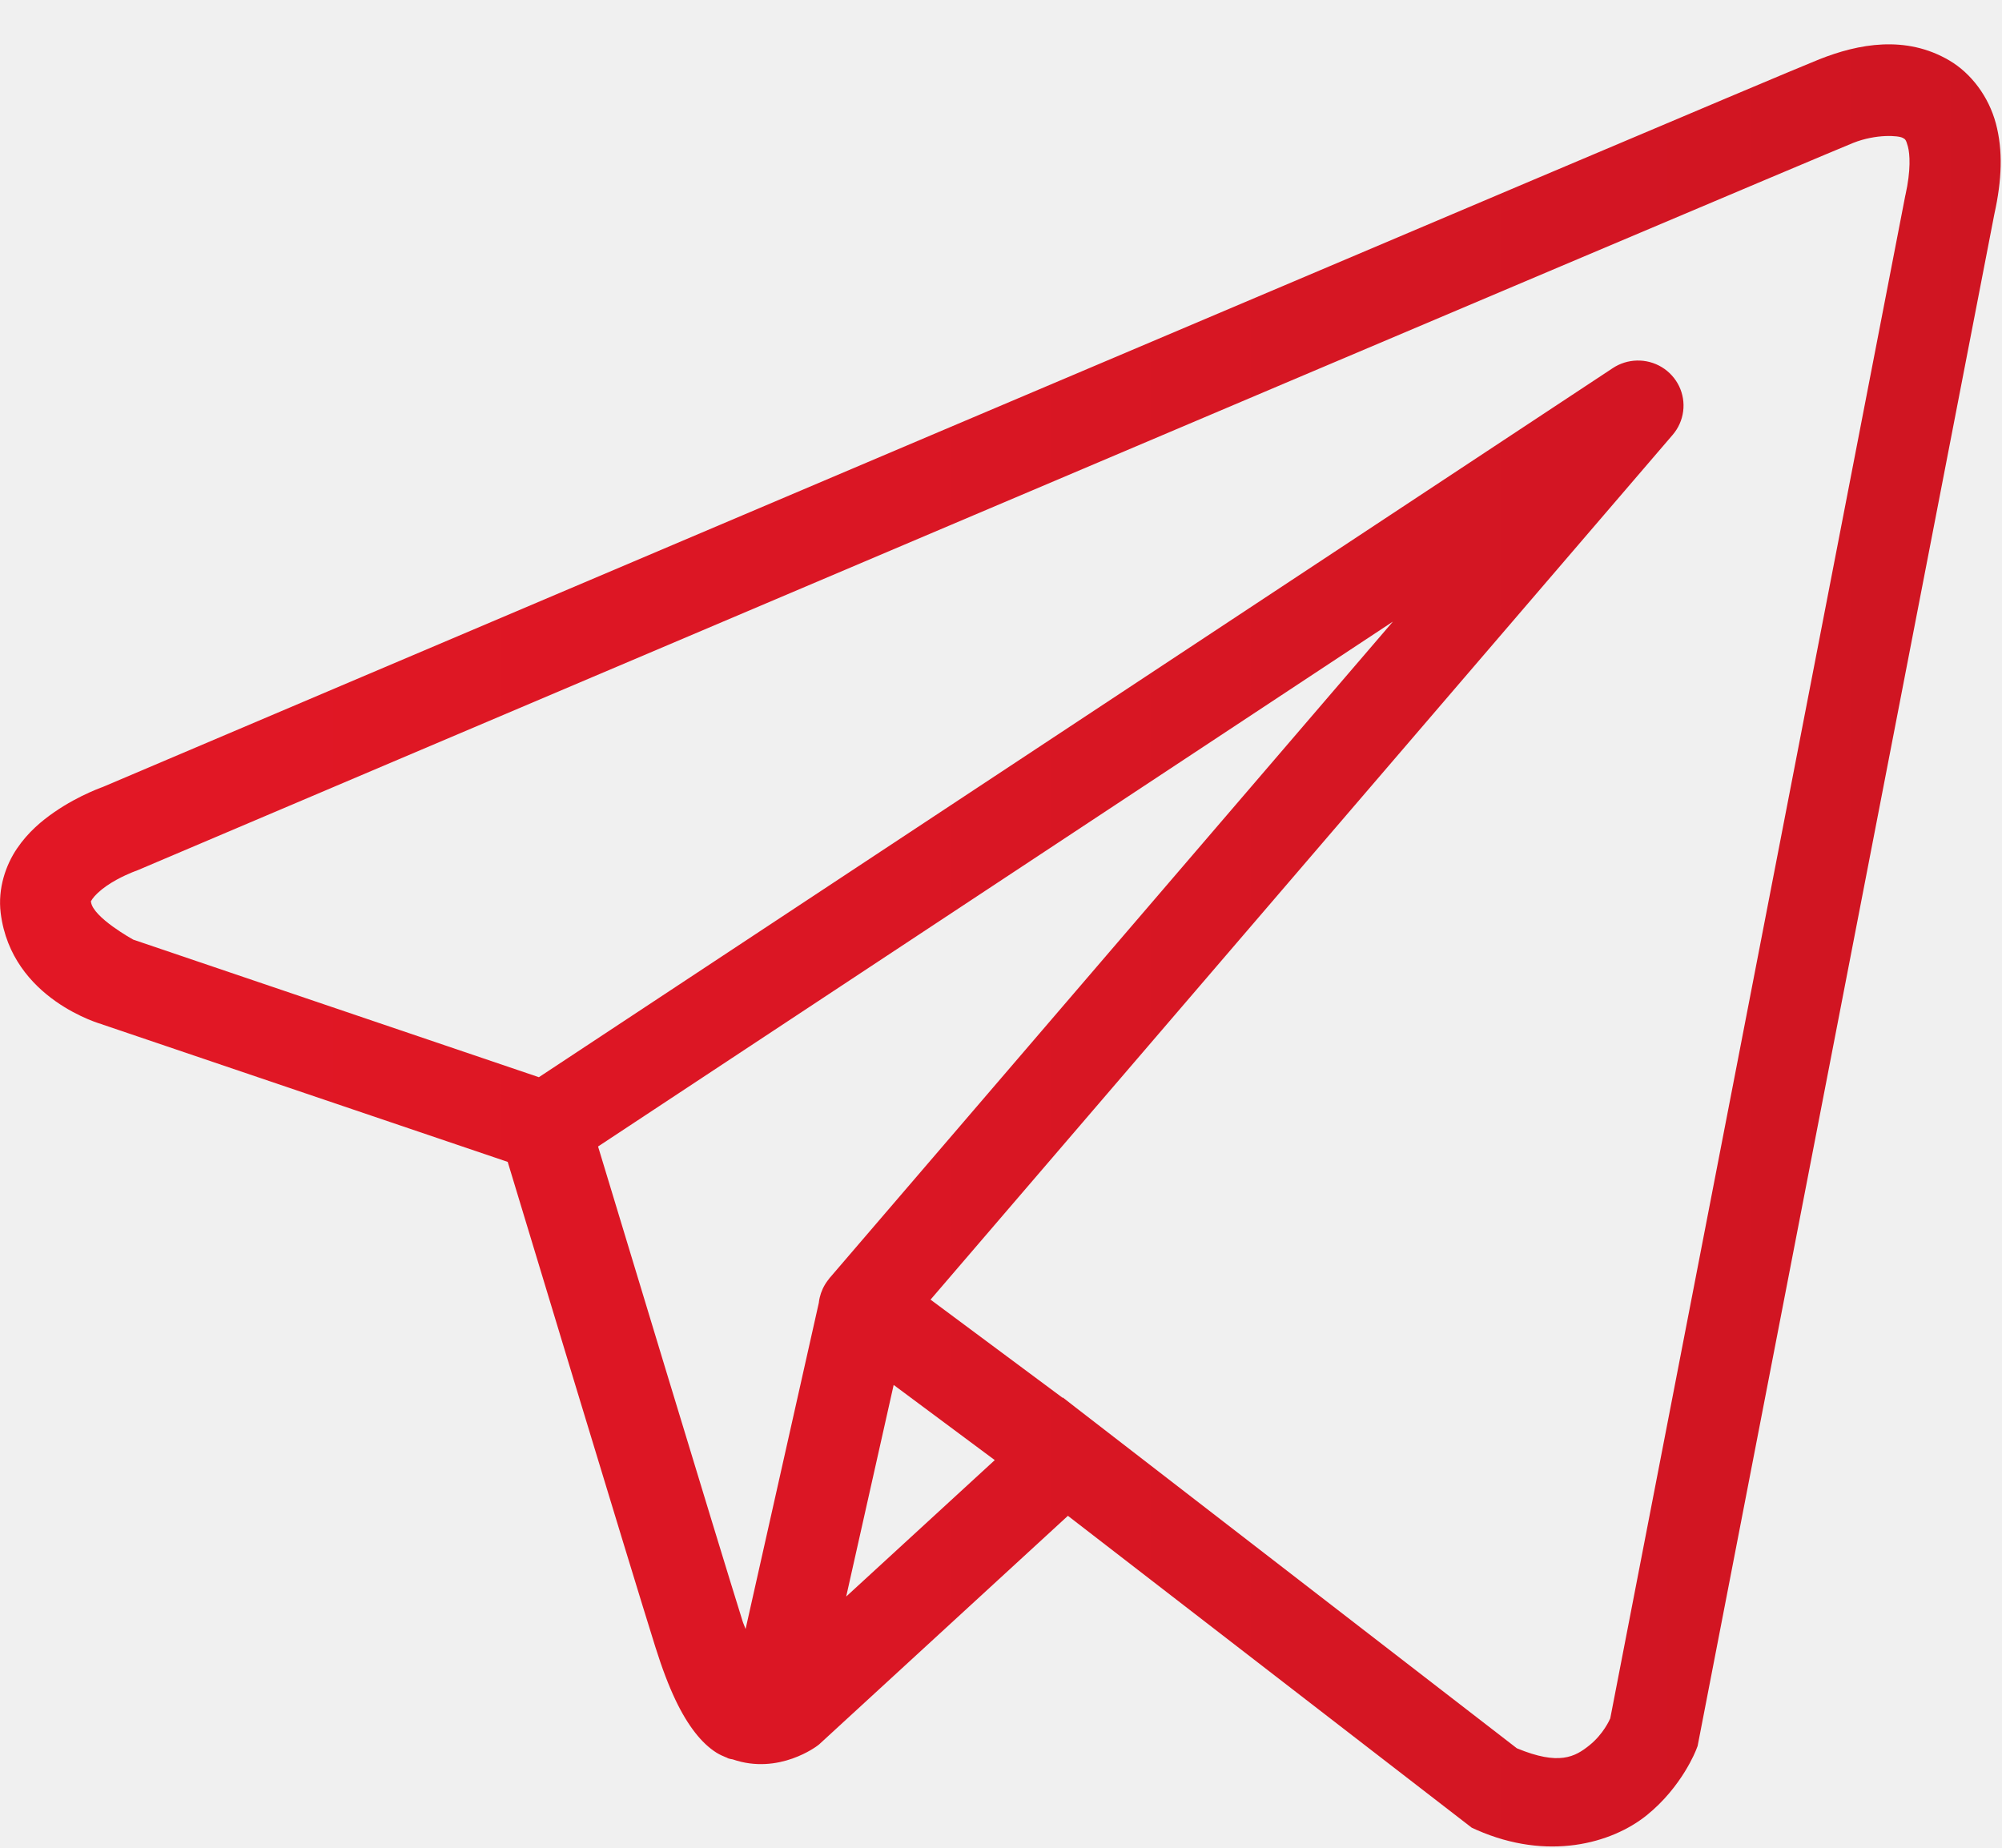
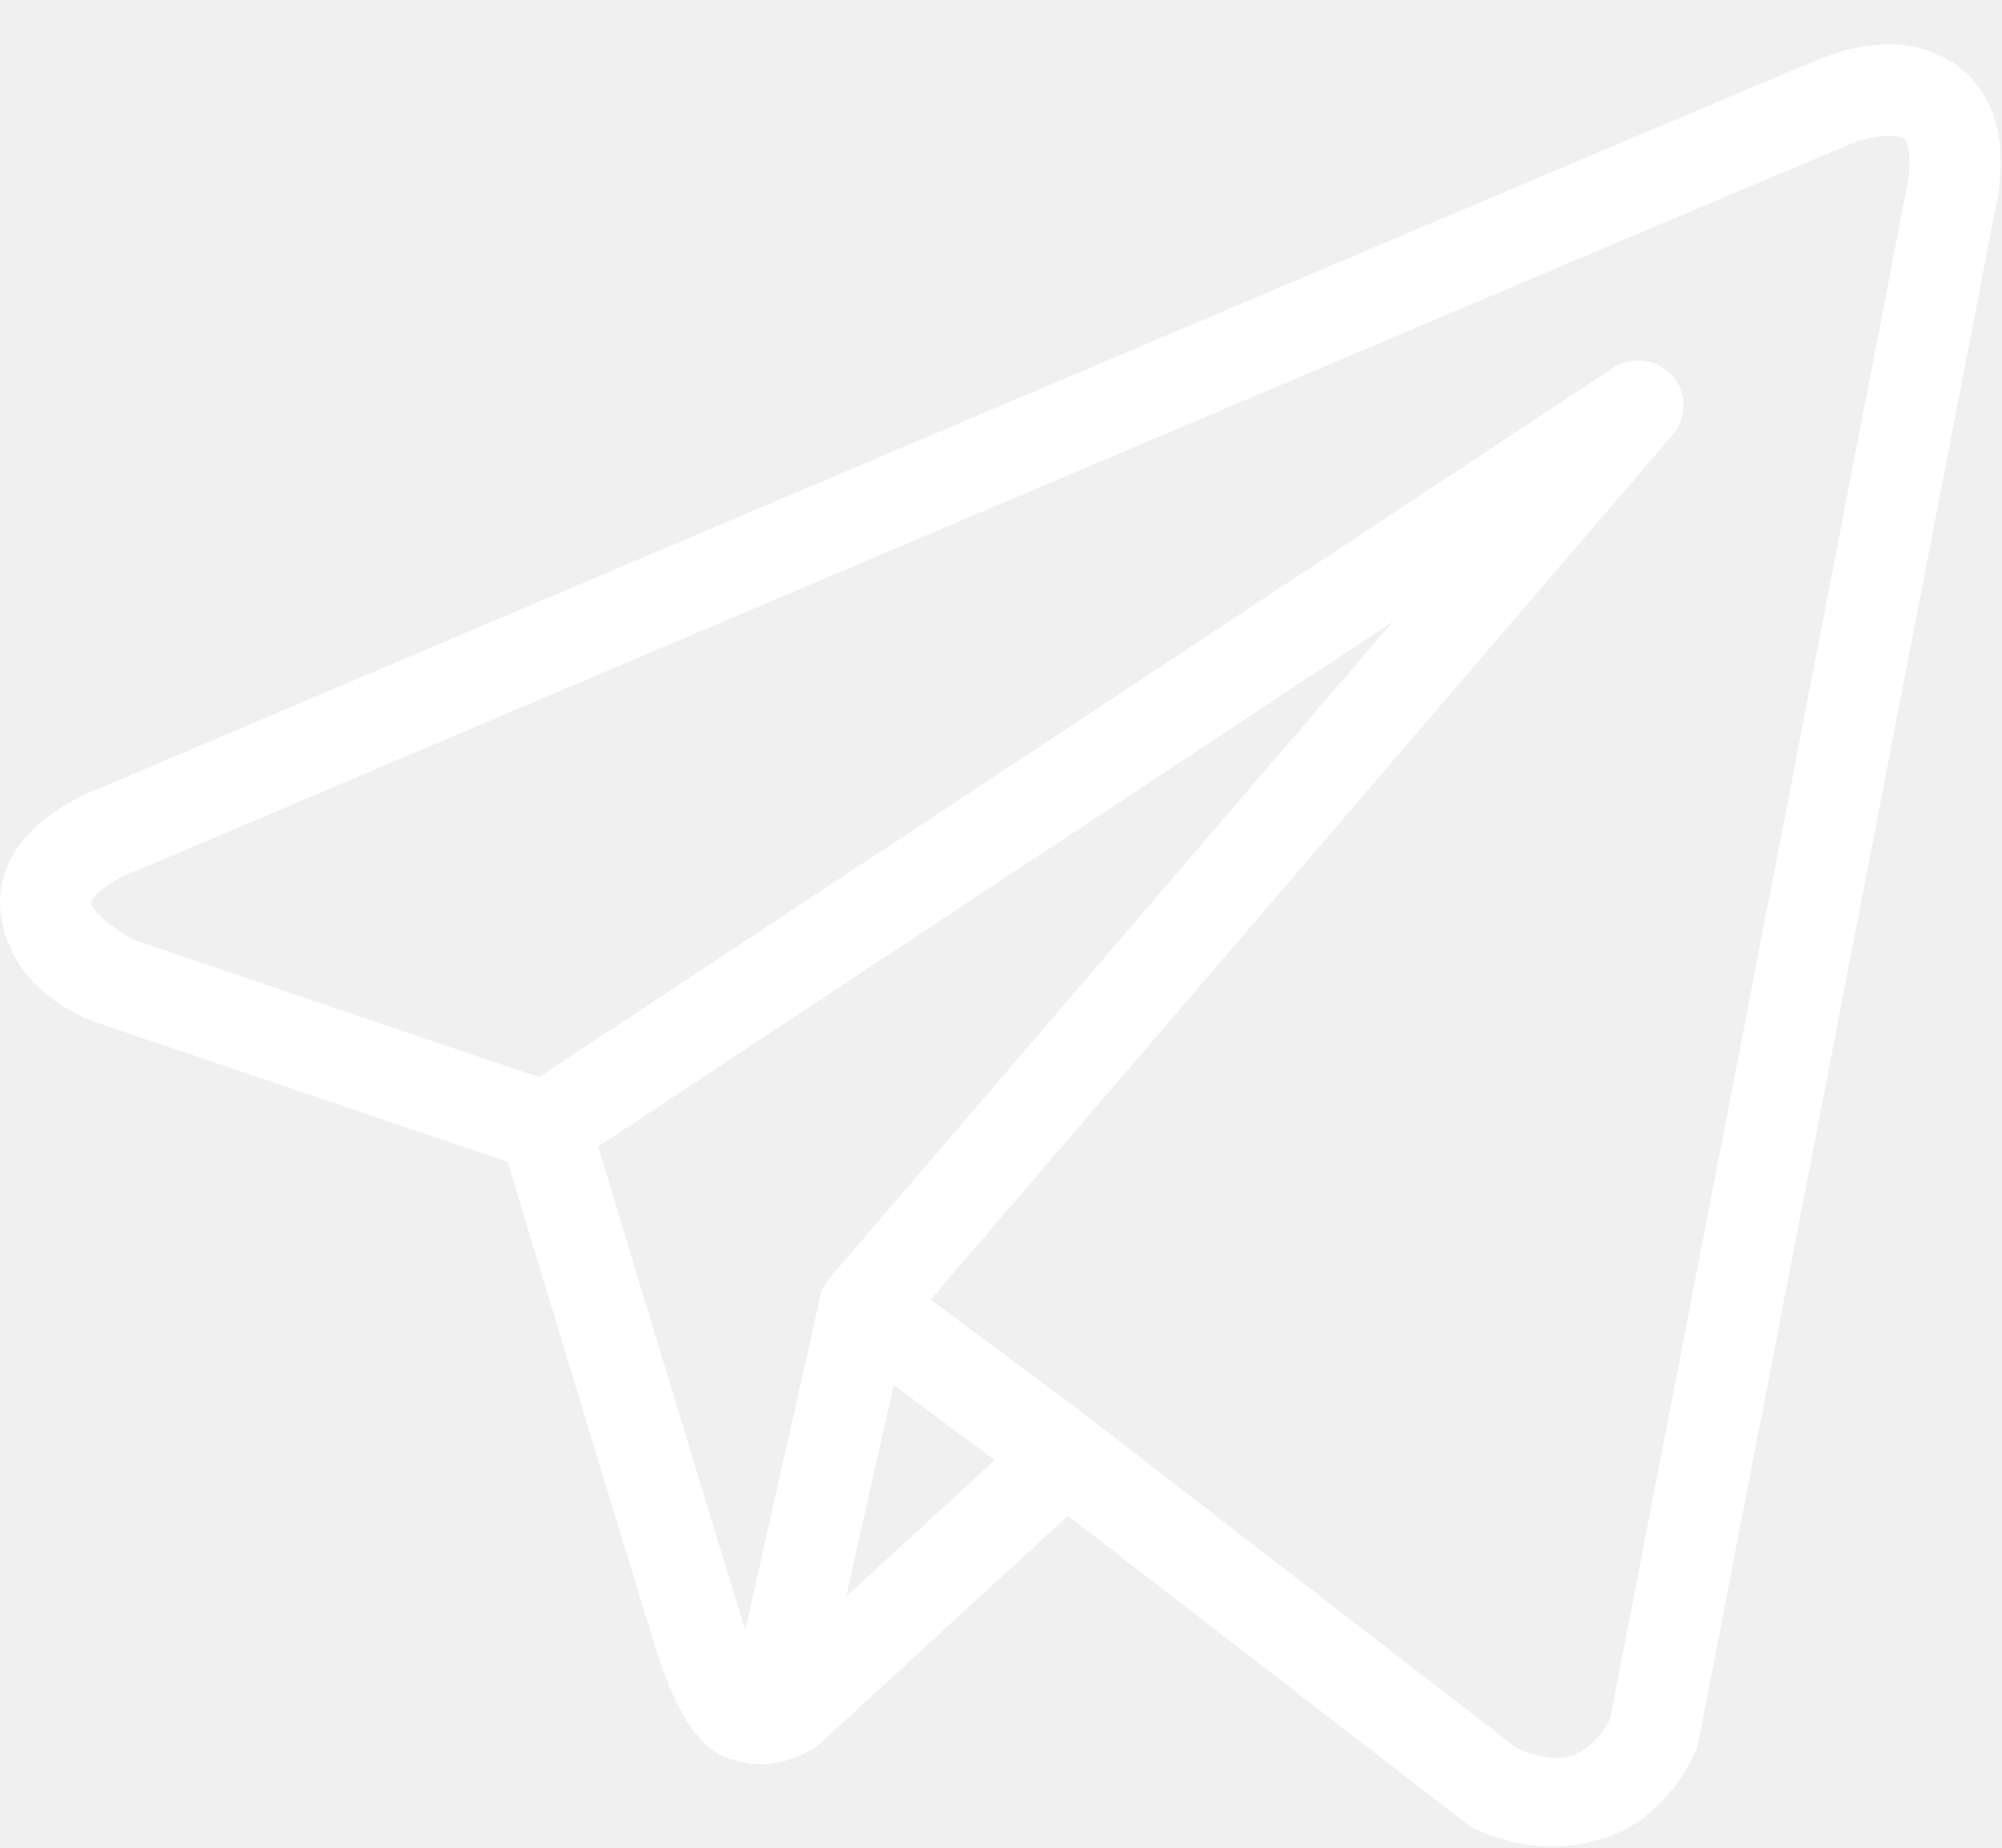
<svg xmlns="http://www.w3.org/2000/svg" width="52" height="48" viewBox="0 0 52 48" fill="none">
-   <path d="M48.9 1.155C48.324 1.18 47.764 1.339 47.259 1.539C46.759 1.738 43.88 2.955 39.628 4.756C35.376 6.557 29.849 8.902 24.37 11.227C13.413 15.878 2.645 20.454 2.645 20.454L2.724 20.424C2.724 20.424 2.074 20.639 1.415 21.094C1.086 21.321 0.731 21.615 0.441 22.043C0.151 22.471 -0.061 23.077 0.018 23.719C0.299 25.972 2.657 26.611 2.657 26.611L2.666 26.616L13.187 30.183C13.455 31.07 16.378 40.733 17.021 42.78C17.376 43.911 17.708 44.564 18.055 45.009C18.229 45.232 18.41 45.404 18.611 45.531C18.691 45.581 18.775 45.618 18.858 45.652C18.86 45.653 18.861 45.651 18.863 45.652C18.873 45.656 18.883 45.657 18.893 45.661L18.865 45.654C18.885 45.662 18.904 45.675 18.923 45.681C18.96 45.694 18.983 45.694 19.031 45.704C20.236 46.121 21.233 45.348 21.233 45.348L21.275 45.316L27.738 39.377L38.227 47.479L38.358 47.538C40.194 48.346 41.855 47.895 42.774 47.154C43.693 46.413 44.055 45.457 44.055 45.457L44.094 45.357L51.801 5.563C51.999 4.673 52.027 3.904 51.841 3.208C51.655 2.513 51.203 1.908 50.636 1.573C50.069 1.238 49.476 1.13 48.9 1.155ZM48.962 3.535C49.196 3.524 49.369 3.551 49.424 3.583C49.479 3.615 49.503 3.611 49.556 3.807C49.608 4.003 49.636 4.416 49.493 5.063L49.489 5.076L41.825 44.639C41.807 44.679 41.648 45.045 41.283 45.339C40.911 45.638 40.497 45.872 39.399 45.416L27.93 36.556L27.607 36.304L27.6 36.311L24.17 33.761L43.446 11.296C43.594 11.124 43.688 10.913 43.718 10.688C43.748 10.464 43.711 10.236 43.613 10.032C43.514 9.828 43.358 9.656 43.164 9.538C42.969 9.42 42.744 9.36 42.516 9.366C42.292 9.372 42.075 9.44 41.89 9.563L13.997 27.983L3.46 24.409C3.46 24.409 2.414 23.833 2.364 23.431C2.361 23.409 2.349 23.429 2.403 23.348C2.457 23.268 2.594 23.133 2.765 23.015C3.108 22.778 3.499 22.635 3.499 22.635L3.539 22.621L3.578 22.605C3.578 22.605 14.346 18.029 25.303 13.379C30.781 11.054 36.307 8.71 40.558 6.91C44.808 5.11 47.878 3.815 48.138 3.711C48.434 3.594 48.729 3.546 48.962 3.535ZM36.179 16.148L21.561 33.185L21.554 33.192C21.532 33.219 21.51 33.248 21.49 33.277C21.466 33.308 21.445 33.341 21.425 33.375C21.343 33.513 21.29 33.666 21.27 33.825C21.27 33.829 21.27 33.832 21.27 33.835L19.366 42.318C19.334 42.226 19.312 42.193 19.278 42.085V42.082C18.674 40.157 15.916 31.043 15.534 29.783L36.179 16.148ZM23.212 35.977L25.838 37.93L21.979 41.474L23.212 35.977Z" fill="url(#paint0_linear_214_723)" />
+   <path d="M48.9 1.155C48.324 1.18 47.764 1.339 47.259 1.539C46.759 1.738 43.88 2.955 39.628 4.756C35.376 6.557 29.849 8.902 24.37 11.227C13.413 15.878 2.645 20.454 2.645 20.454L2.724 20.424C2.724 20.424 2.074 20.639 1.415 21.094C1.086 21.321 0.731 21.615 0.441 22.043C0.151 22.471 -0.061 23.077 0.018 23.719C0.299 25.972 2.657 26.611 2.657 26.611L2.666 26.616L13.187 30.183C13.455 31.07 16.378 40.733 17.021 42.78C17.376 43.911 17.708 44.564 18.055 45.009C18.229 45.232 18.41 45.404 18.611 45.531C18.691 45.581 18.775 45.618 18.858 45.652C18.86 45.653 18.861 45.651 18.863 45.652C18.873 45.656 18.883 45.657 18.893 45.661L18.865 45.654C18.885 45.662 18.904 45.675 18.923 45.681C18.96 45.694 18.983 45.694 19.031 45.704C20.236 46.121 21.233 45.348 21.233 45.348L21.275 45.316L27.738 39.377L38.227 47.479L38.358 47.538C40.194 48.346 41.855 47.895 42.774 47.154C43.693 46.413 44.055 45.457 44.055 45.457L44.094 45.357L51.801 5.563C51.999 4.673 52.027 3.904 51.841 3.208C51.655 2.513 51.203 1.908 50.636 1.573C50.069 1.238 49.476 1.13 48.9 1.155ZM48.962 3.535C49.196 3.524 49.369 3.551 49.424 3.583C49.479 3.615 49.503 3.611 49.556 3.807C49.608 4.003 49.636 4.416 49.493 5.063L49.489 5.076L41.825 44.639C41.807 44.679 41.648 45.045 41.283 45.339C40.911 45.638 40.497 45.872 39.399 45.416L27.93 36.556L27.607 36.304L27.6 36.311L24.17 33.761L43.446 11.296C43.594 11.124 43.688 10.913 43.718 10.688C43.748 10.464 43.711 10.236 43.613 10.032C43.514 9.828 43.358 9.656 43.164 9.538C42.969 9.42 42.744 9.36 42.516 9.366C42.292 9.372 42.075 9.44 41.89 9.563L13.997 27.983L3.46 24.409C3.46 24.409 2.414 23.833 2.364 23.431C2.361 23.409 2.349 23.429 2.403 23.348C2.457 23.268 2.594 23.133 2.765 23.015C3.108 22.778 3.499 22.635 3.499 22.635L3.539 22.621L3.578 22.605C3.578 22.605 14.346 18.029 25.303 13.379C30.781 11.054 36.307 8.71 40.558 6.91C44.808 5.11 47.878 3.815 48.138 3.711C48.434 3.594 48.729 3.546 48.962 3.535ZM36.179 16.148L21.561 33.185L21.554 33.192C21.532 33.219 21.51 33.248 21.49 33.277C21.466 33.308 21.445 33.341 21.425 33.375C21.343 33.513 21.29 33.666 21.27 33.825C21.27 33.829 21.27 33.832 21.27 33.835L19.366 42.318C19.334 42.226 19.312 42.193 19.278 42.085V42.082C18.674 40.157 15.916 31.043 15.534 29.783L36.179 16.148ZM23.212 35.977L25.838 37.93L21.979 41.474L23.212 35.977Z" fill="#fff" />
  <defs>
    <linearGradient id="paint0_linear_214_723" x1="51.966" y1="22.686" x2="0.001" y2="22.686" gradientUnits="userSpaceOnUse">
      <stop stop-color="#CF1522" />
      <stop offset="1" stop-color="#E31725" />
    </linearGradient>
  </defs>
</svg>
